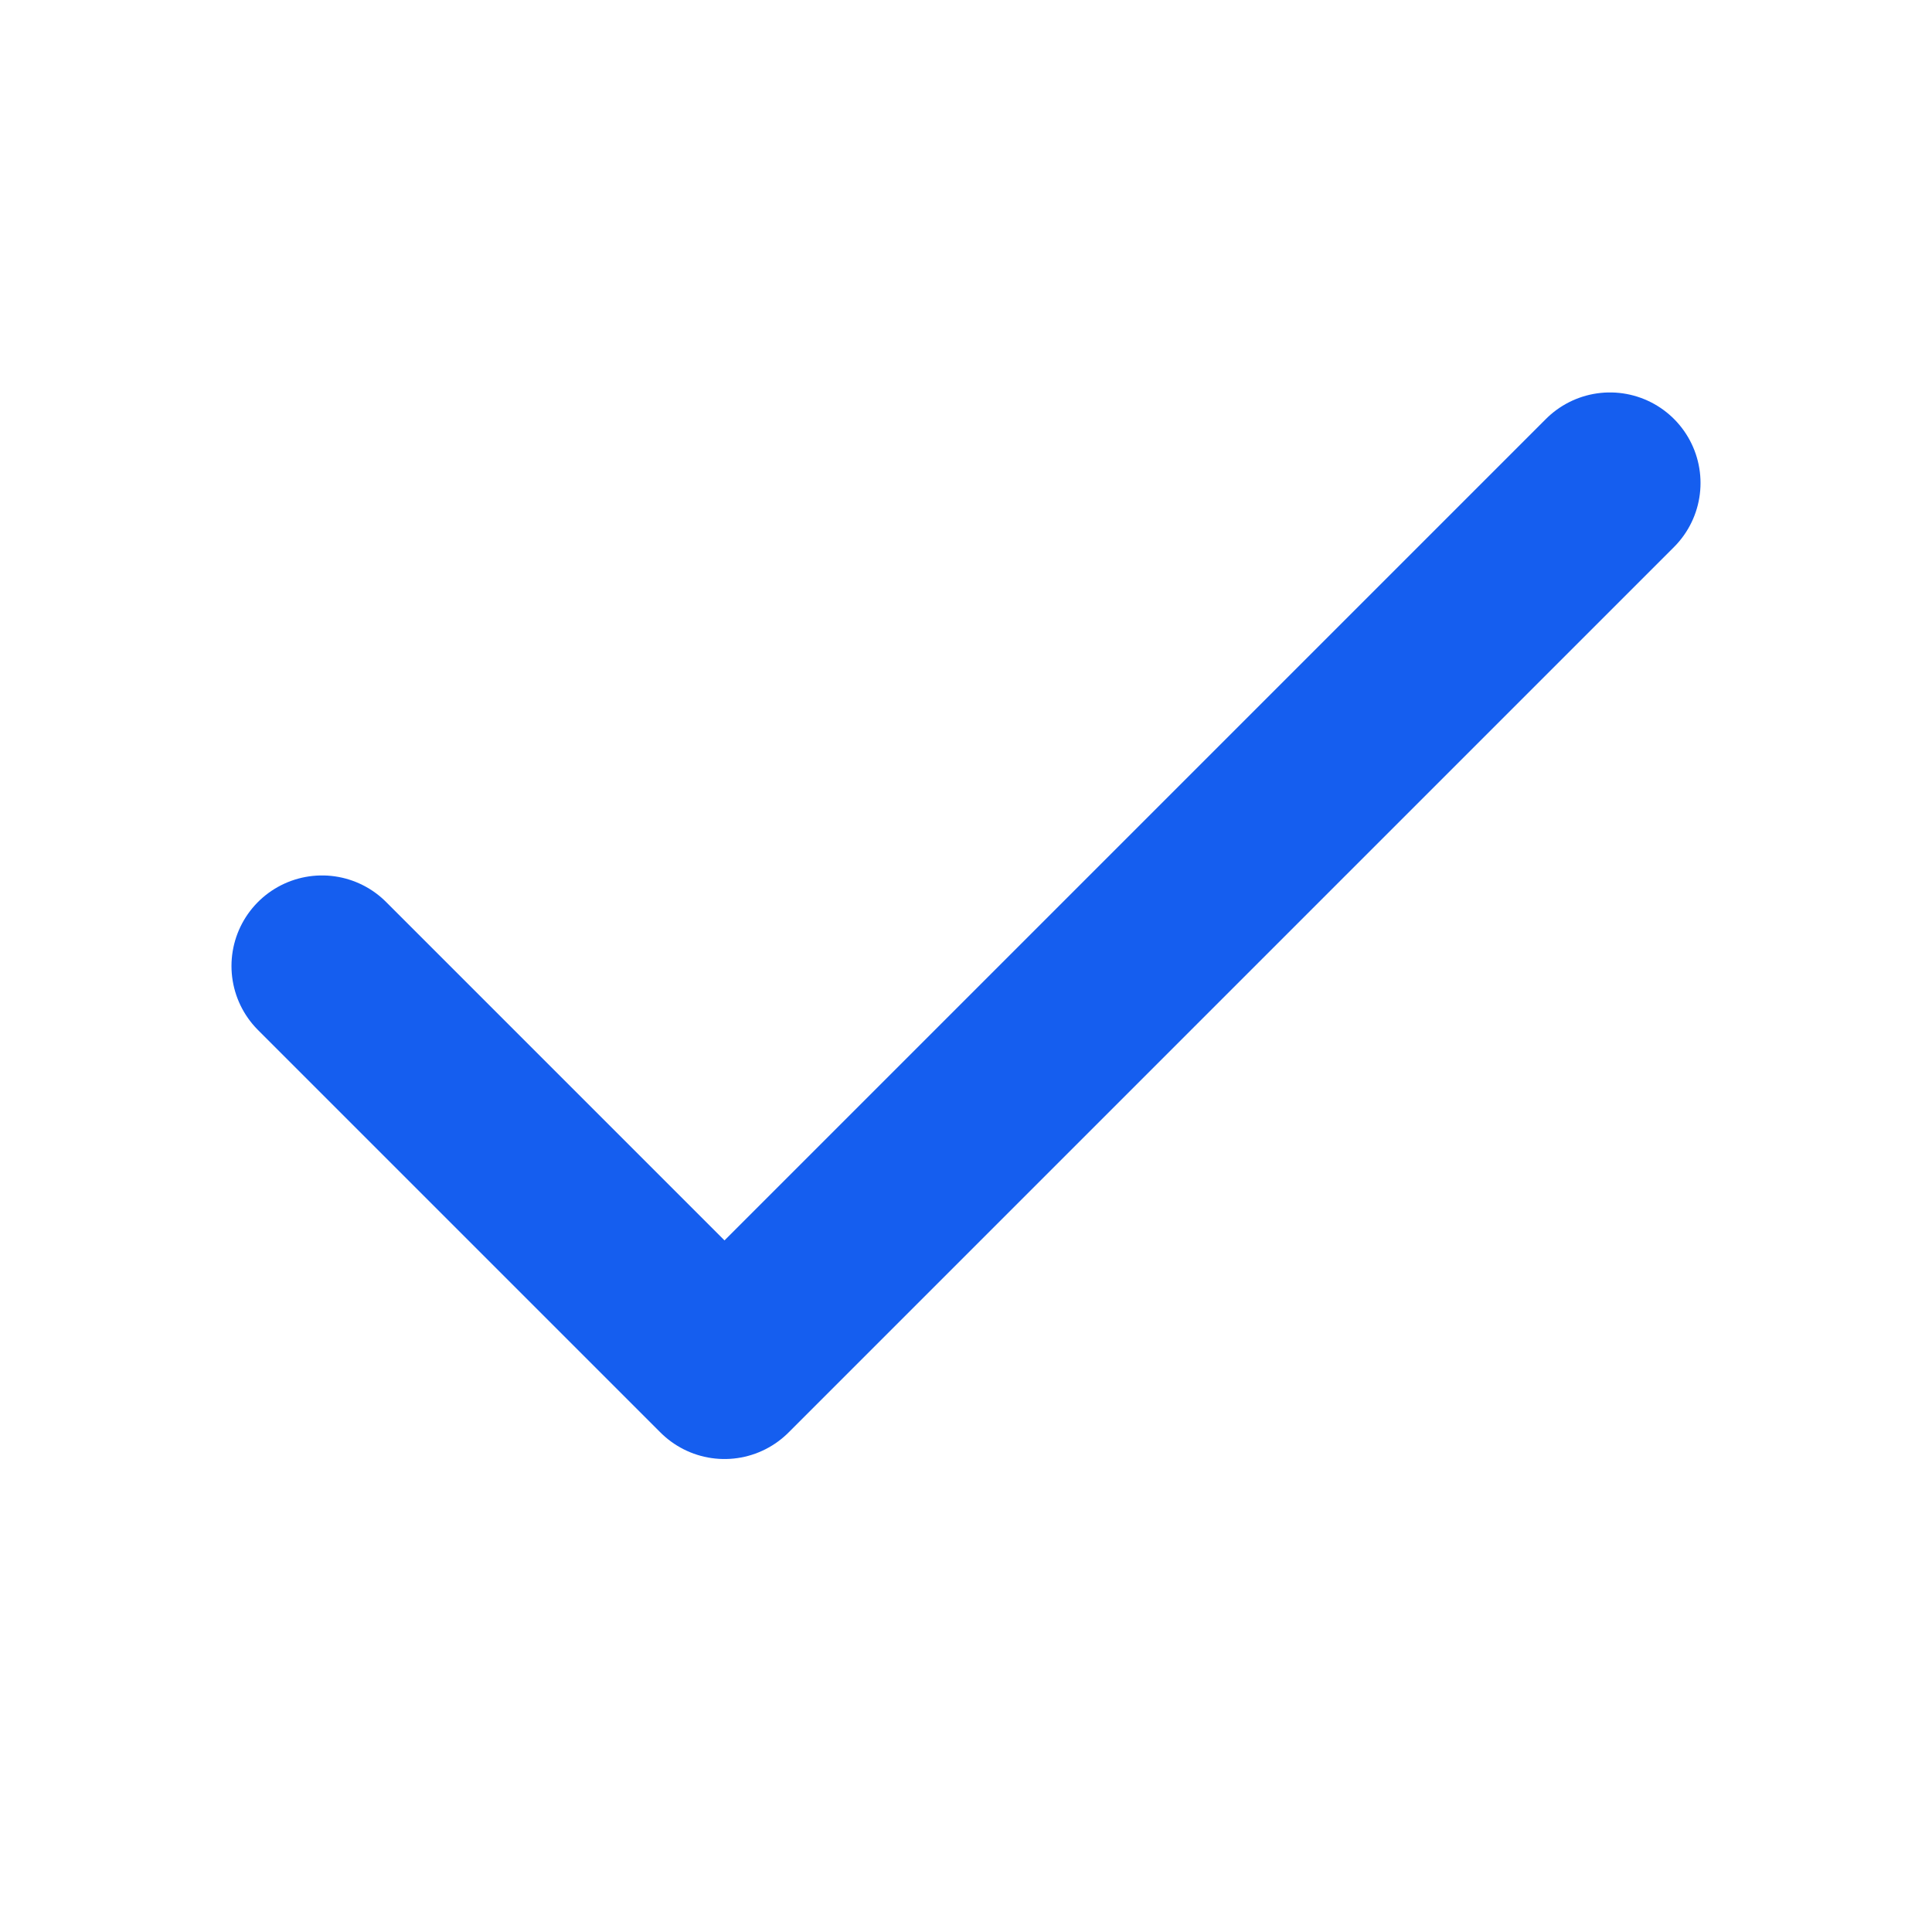
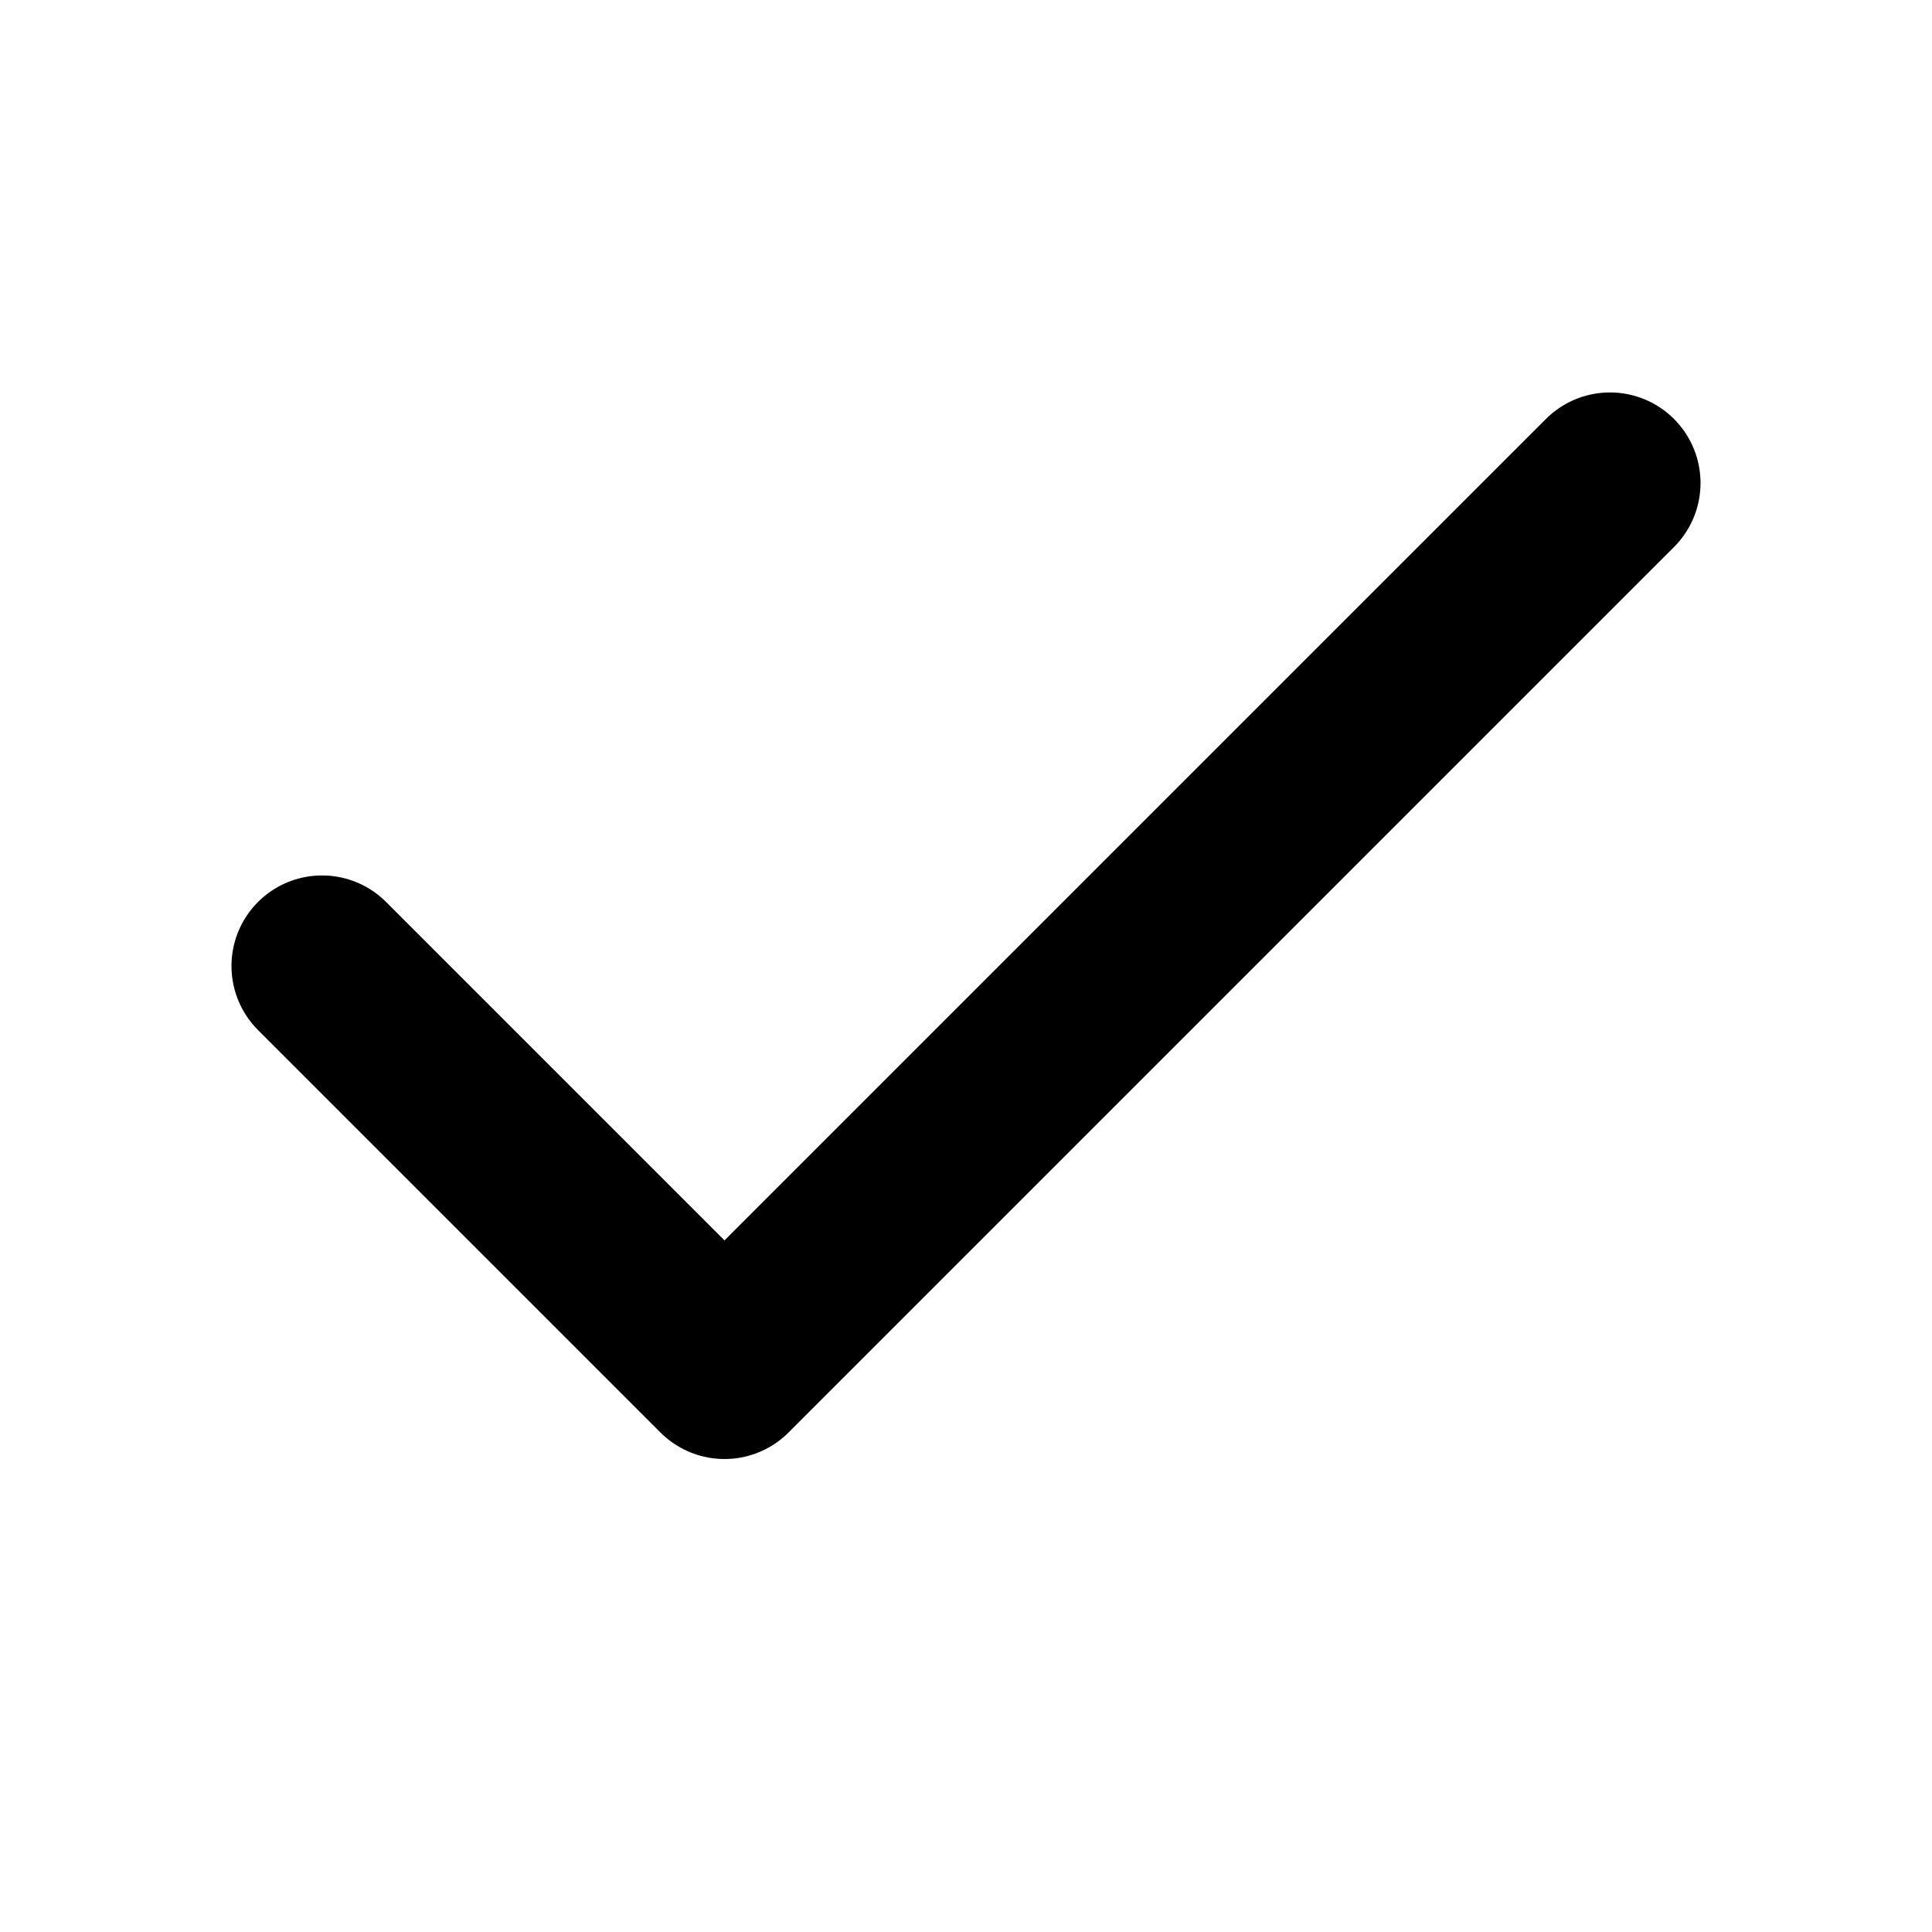
<svg xmlns="http://www.w3.org/2000/svg" width="16" height="16" viewBox="0 0 16 16" fill="none">
  <g id="check">
-     <path id="Icon" d="M13.333 4L6 11.333L2.667 8" stroke="#155EEF" stroke-width="1.5" stroke-linecap="round" stroke-linejoin="round" />
+     <path id="Icon" d="M13.333 4L6 11.333L2.667 8" stroke="currentColor" stroke-width="1.5" stroke-linecap="round" stroke-linejoin="round" />
  </g>
</svg>
